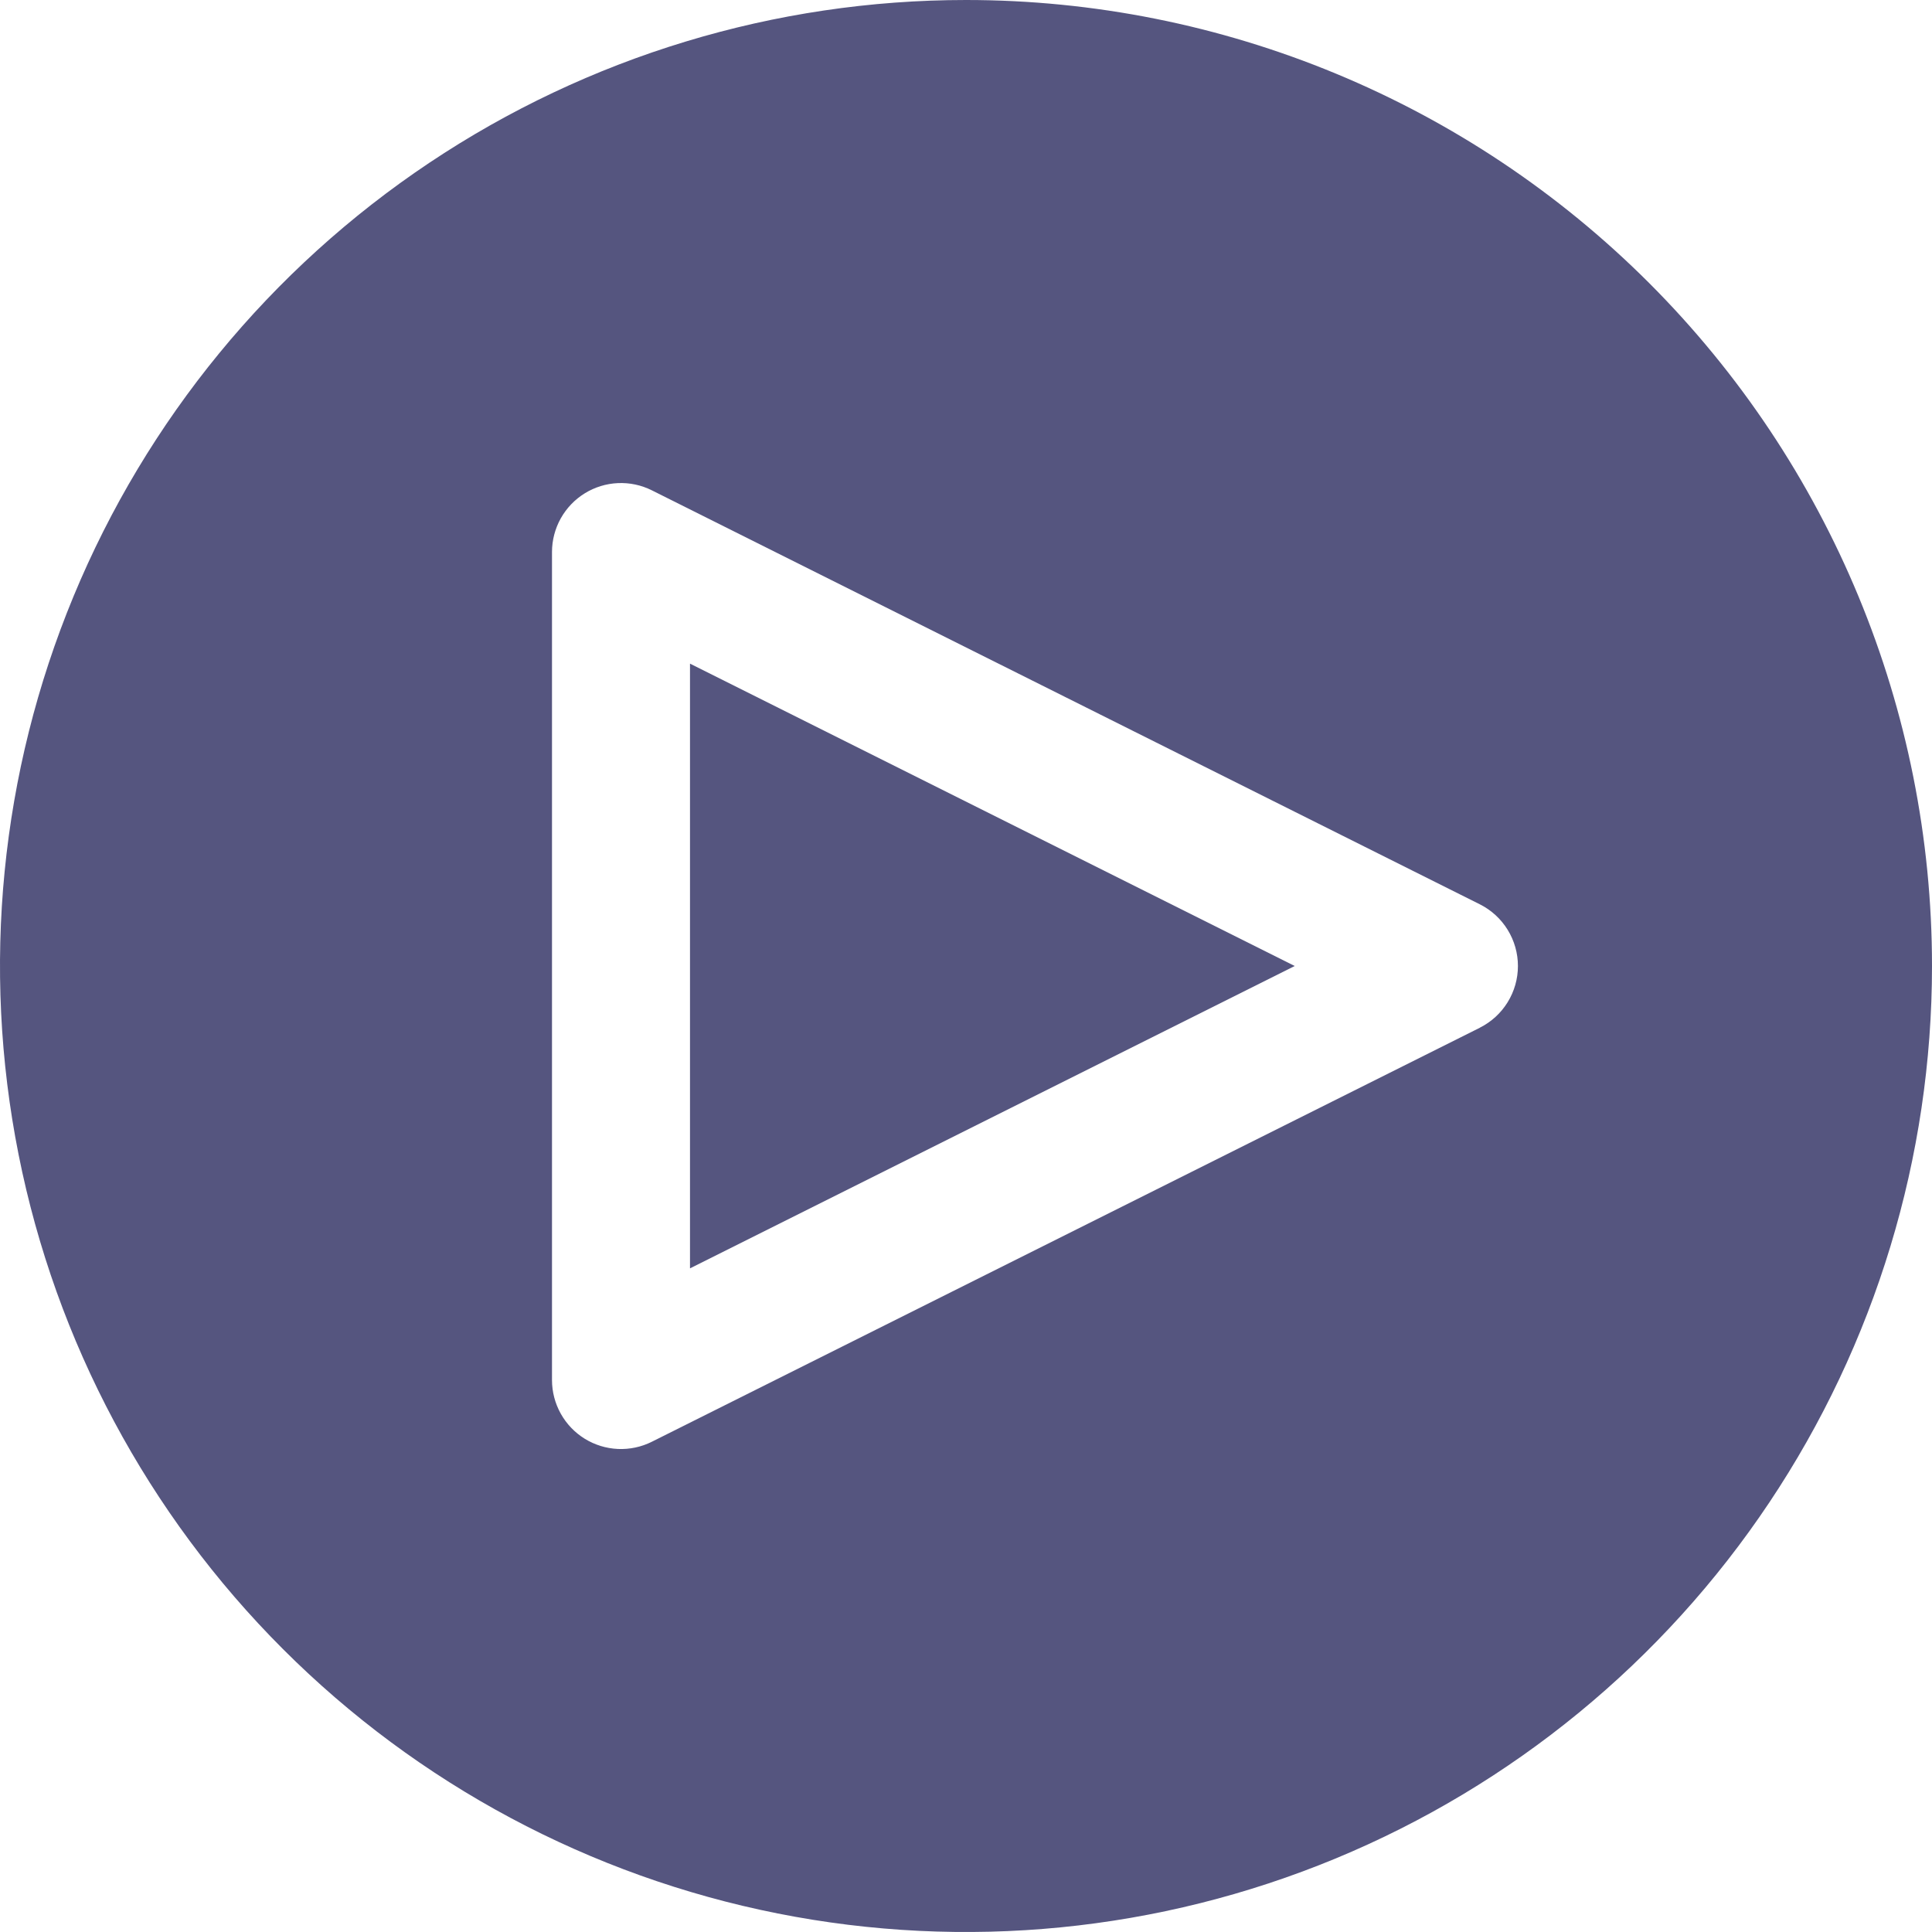
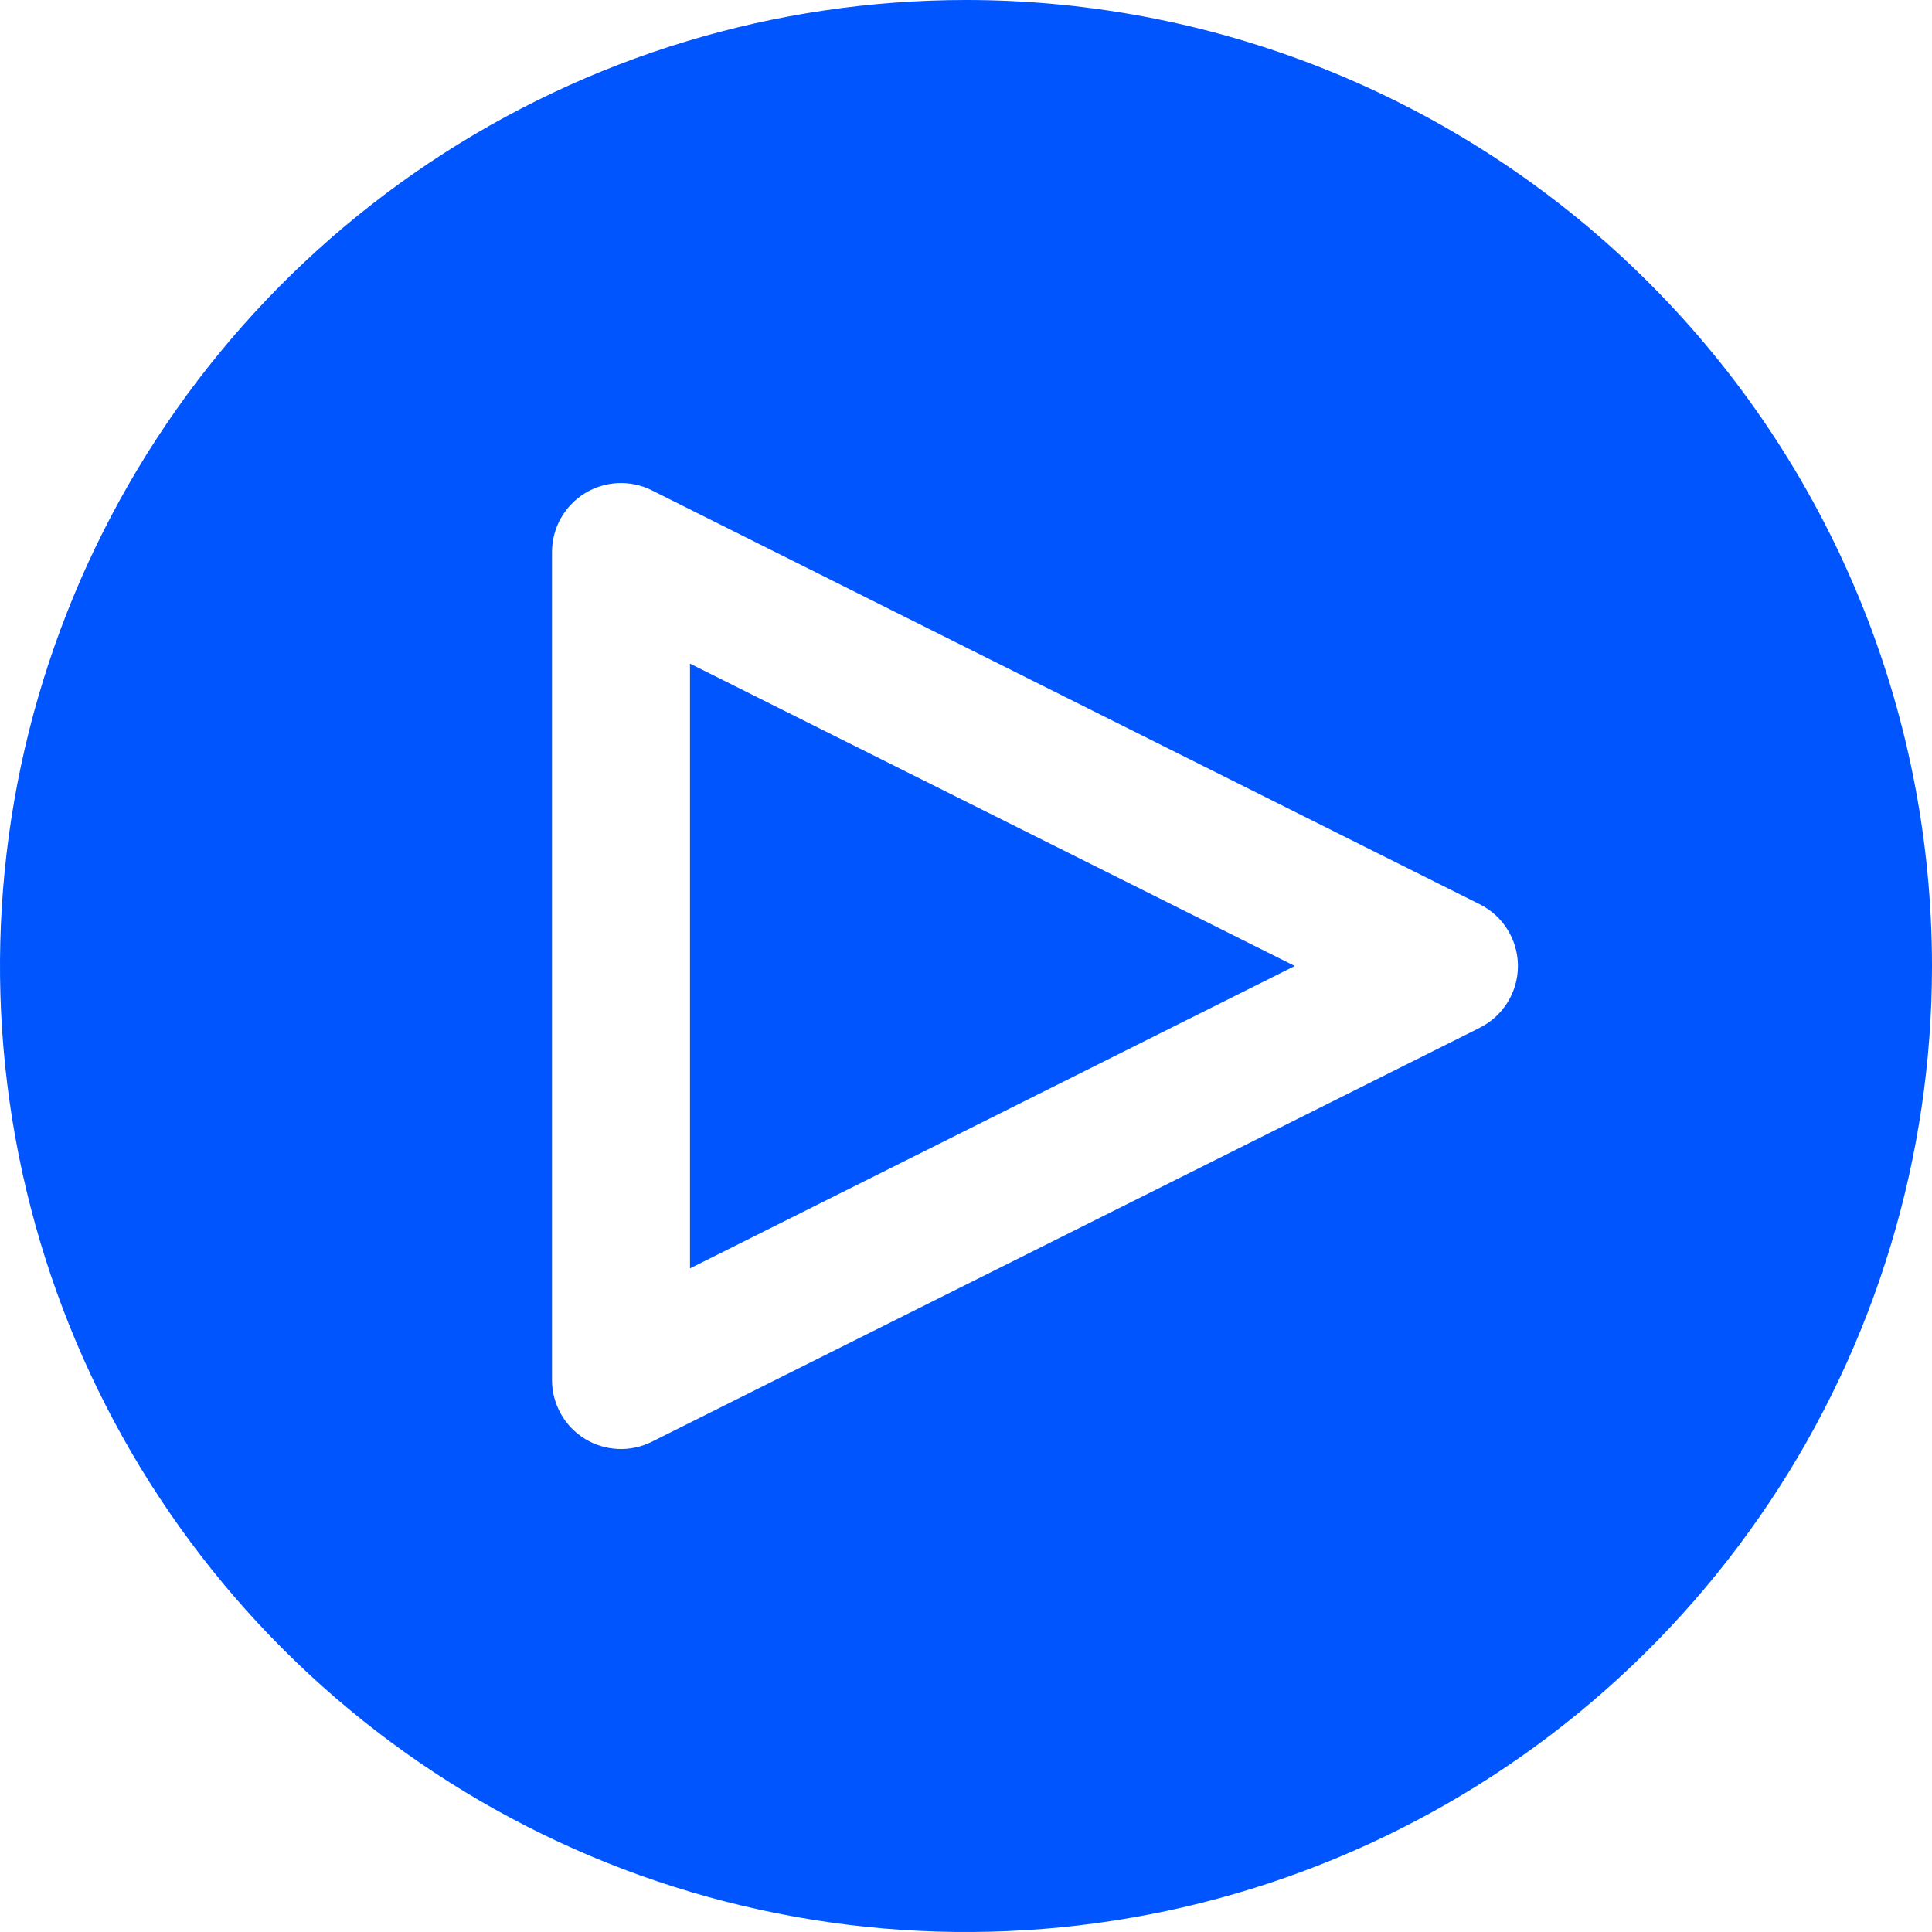
<svg xmlns="http://www.w3.org/2000/svg" width="100" height="100" viewBox="0 0 100 100" fill="none">
-   <path d="M35.714 65.65L67.014 50L35.714 34.35V65.65V65.65Z" fill="#55557f" />
-   <path d="M50 0C40.111 0 30.444 2.932 22.221 8.427C13.999 13.921 7.59 21.73 3.806 30.866C0.022 40.002 -0.969 50.056 0.961 59.755C2.89 69.454 7.652 78.363 14.645 85.355C21.637 92.348 30.547 97.11 40.245 99.039C49.944 100.969 59.998 99.978 69.134 96.194C78.27 92.41 86.079 86.001 91.573 77.778C97.068 69.556 100 59.889 100 50C100 36.739 94.732 24.021 85.355 14.645C75.978 5.268 63.261 0 50 0V0ZM76.596 53.196L33.739 74.625C33.195 74.897 32.59 75.025 31.981 74.998C31.373 74.97 30.782 74.788 30.264 74.468C29.746 74.147 29.319 73.7 29.023 73.168C28.727 72.636 28.571 72.037 28.571 71.429V28.571C28.572 27.963 28.728 27.364 29.024 26.833C29.321 26.302 29.748 25.855 30.266 25.535C30.783 25.215 31.374 25.033 31.982 25.006C32.59 24.978 33.195 25.107 33.739 25.379L76.596 46.807C77.189 47.104 77.687 47.56 78.035 48.124C78.383 48.688 78.568 49.337 78.568 50C78.568 50.663 78.383 51.312 78.035 51.876C77.687 52.44 77.189 52.896 76.596 53.193V53.196Z" fill="#55557f" />
+   <path d="M35.714 65.65L67.014 50L35.714 34.35V65.65V65.65Z" fill="#0055ff" />
+   <path d="M50 0C40.111 0 30.444 2.932 22.221 8.427C13.999 13.921 7.59 21.73 3.806 30.866C0.022 40.002 -0.969 50.056 0.961 59.755C2.89 69.454 7.652 78.363 14.645 85.355C21.637 92.348 30.547 97.11 40.245 99.039C49.944 100.969 59.998 99.978 69.134 96.194C78.27 92.41 86.079 86.001 91.573 77.778C97.068 69.556 100 59.889 100 50C100 36.739 94.732 24.021 85.355 14.645C75.978 5.268 63.261 0 50 0V0ZM76.596 53.196L33.739 74.625C33.195 74.897 32.59 75.025 31.981 74.998C31.373 74.97 30.782 74.788 30.264 74.468C29.746 74.147 29.319 73.7 29.023 73.168C28.727 72.636 28.571 72.037 28.571 71.429V28.571C28.572 27.963 28.728 27.364 29.024 26.833C29.321 26.302 29.748 25.855 30.266 25.535C30.783 25.215 31.374 25.033 31.982 25.006C32.59 24.978 33.195 25.107 33.739 25.379L76.596 46.807C77.189 47.104 77.687 47.56 78.035 48.124C78.383 48.688 78.568 49.337 78.568 50C78.568 50.663 78.383 51.312 78.035 51.876C77.687 52.44 77.189 52.896 76.596 53.193V53.196Z" fill="#0055ff" />
</svg>
